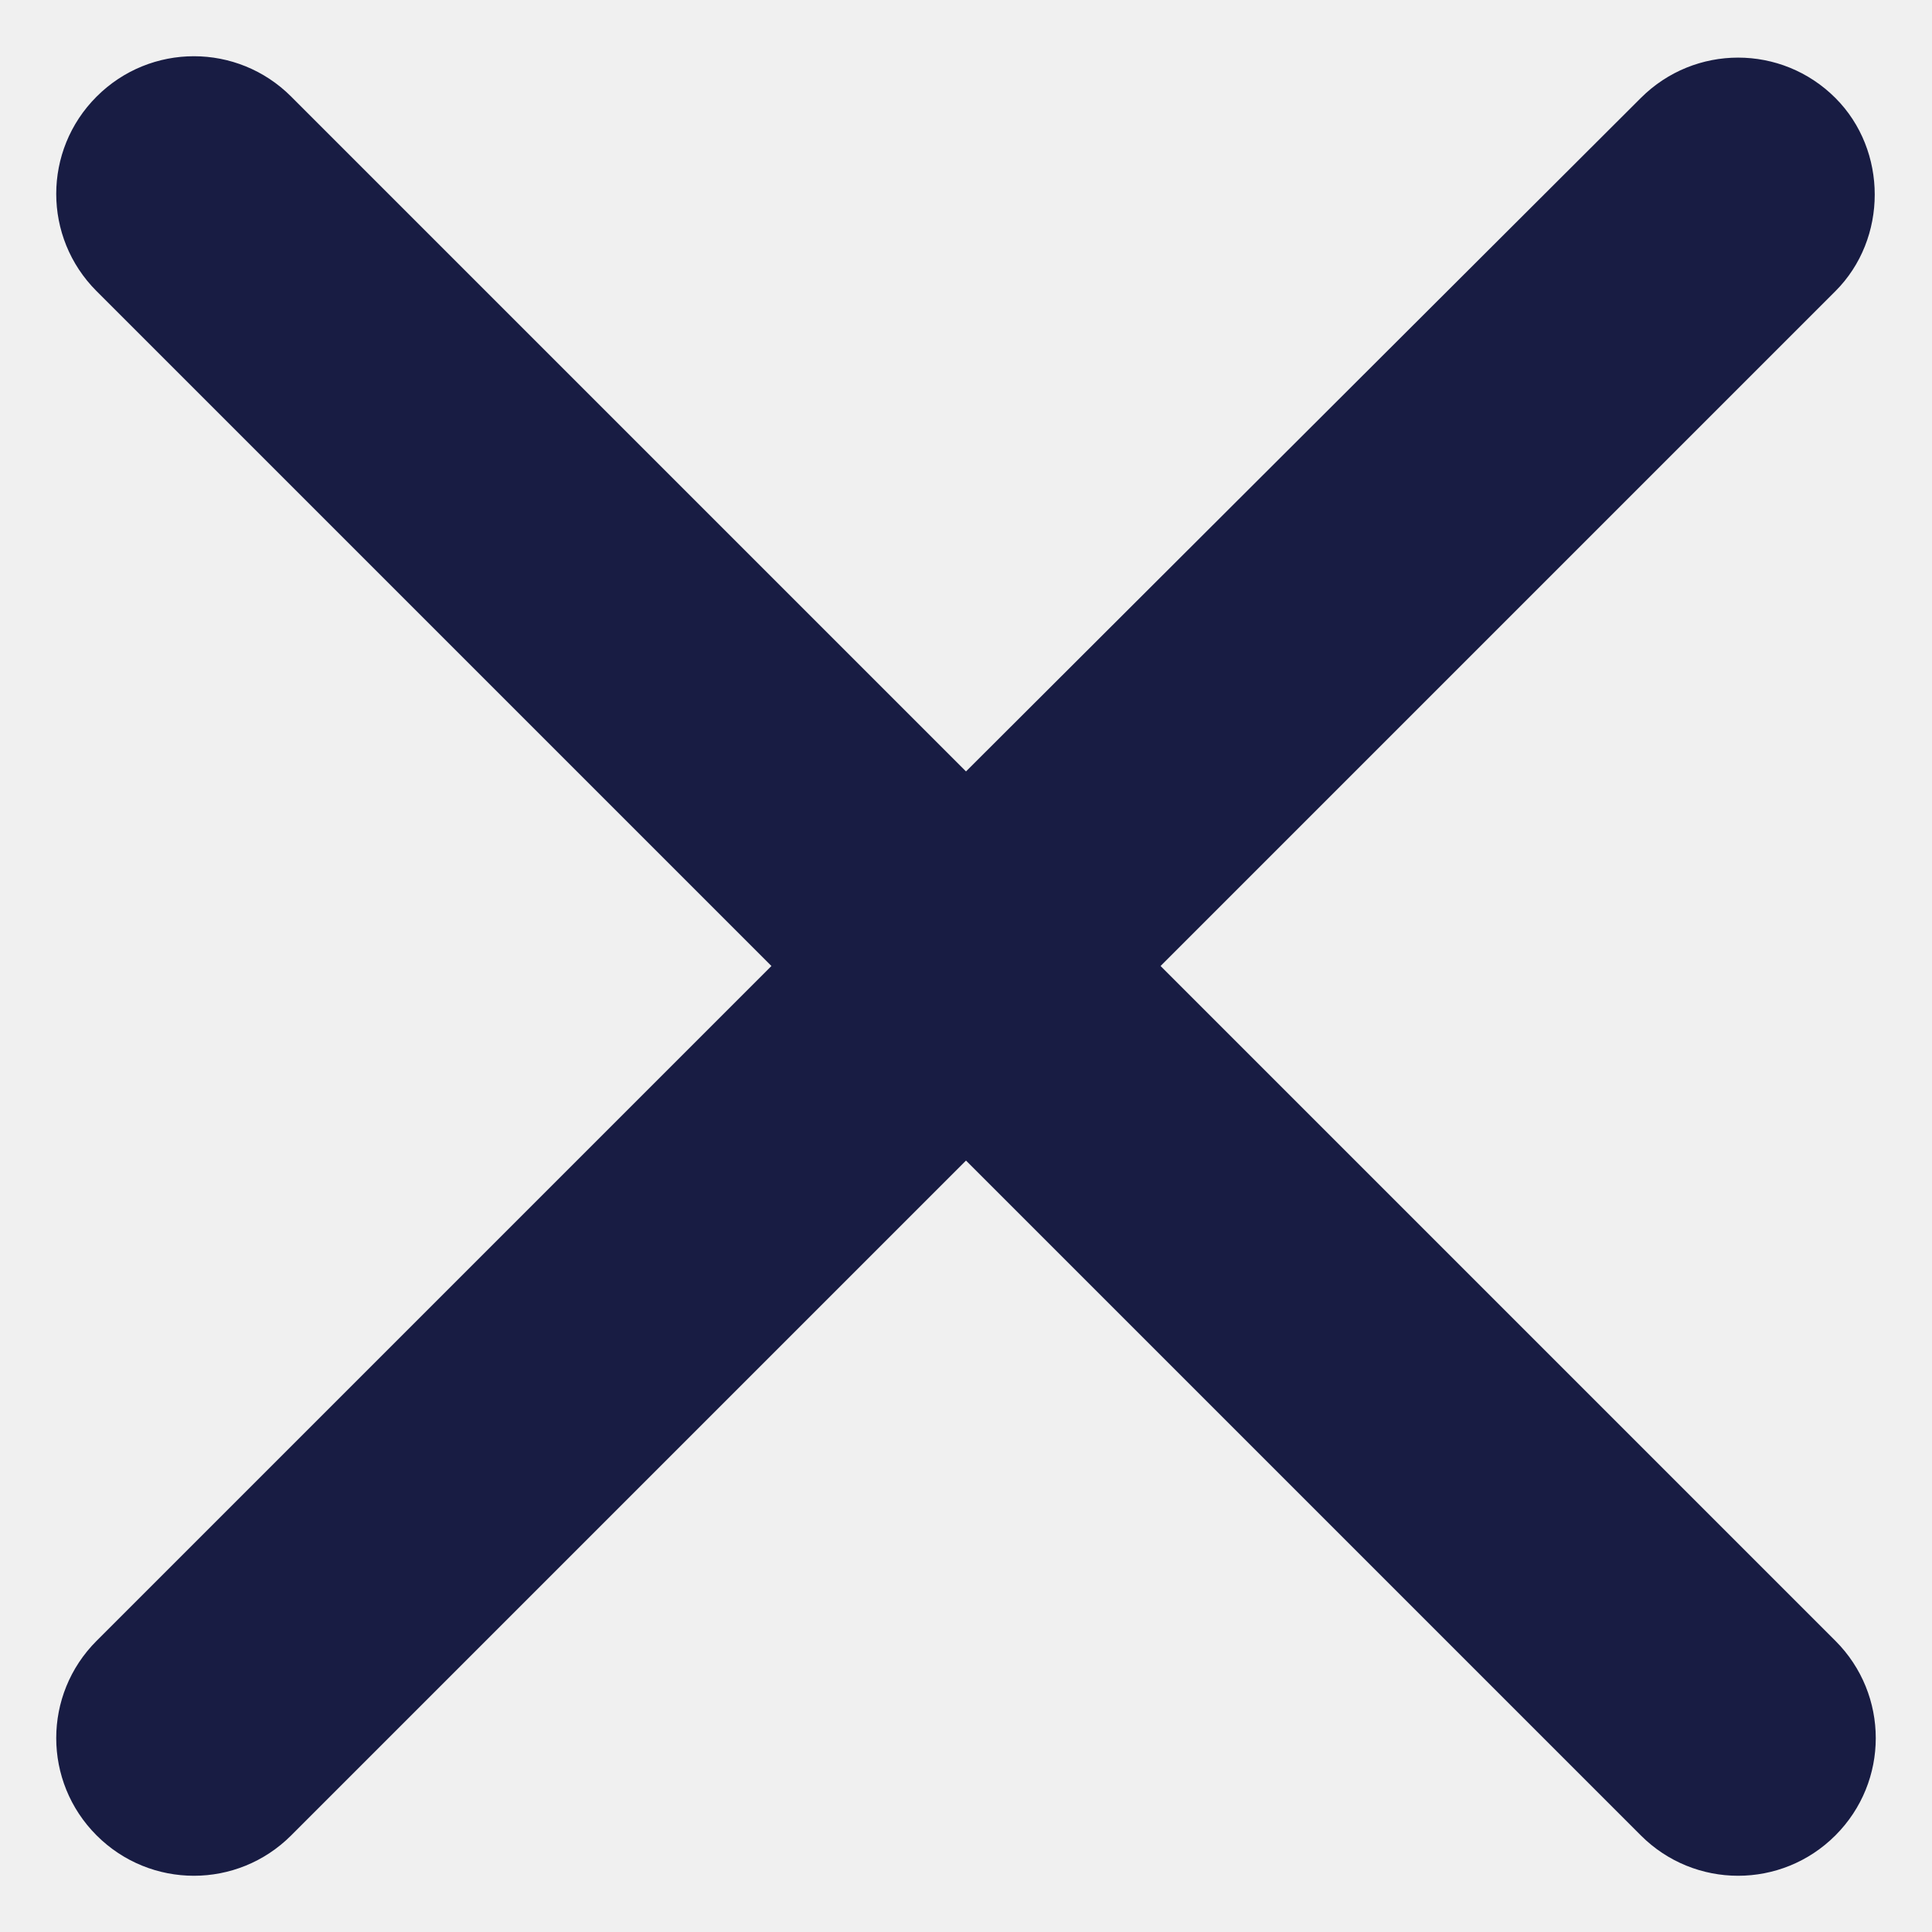
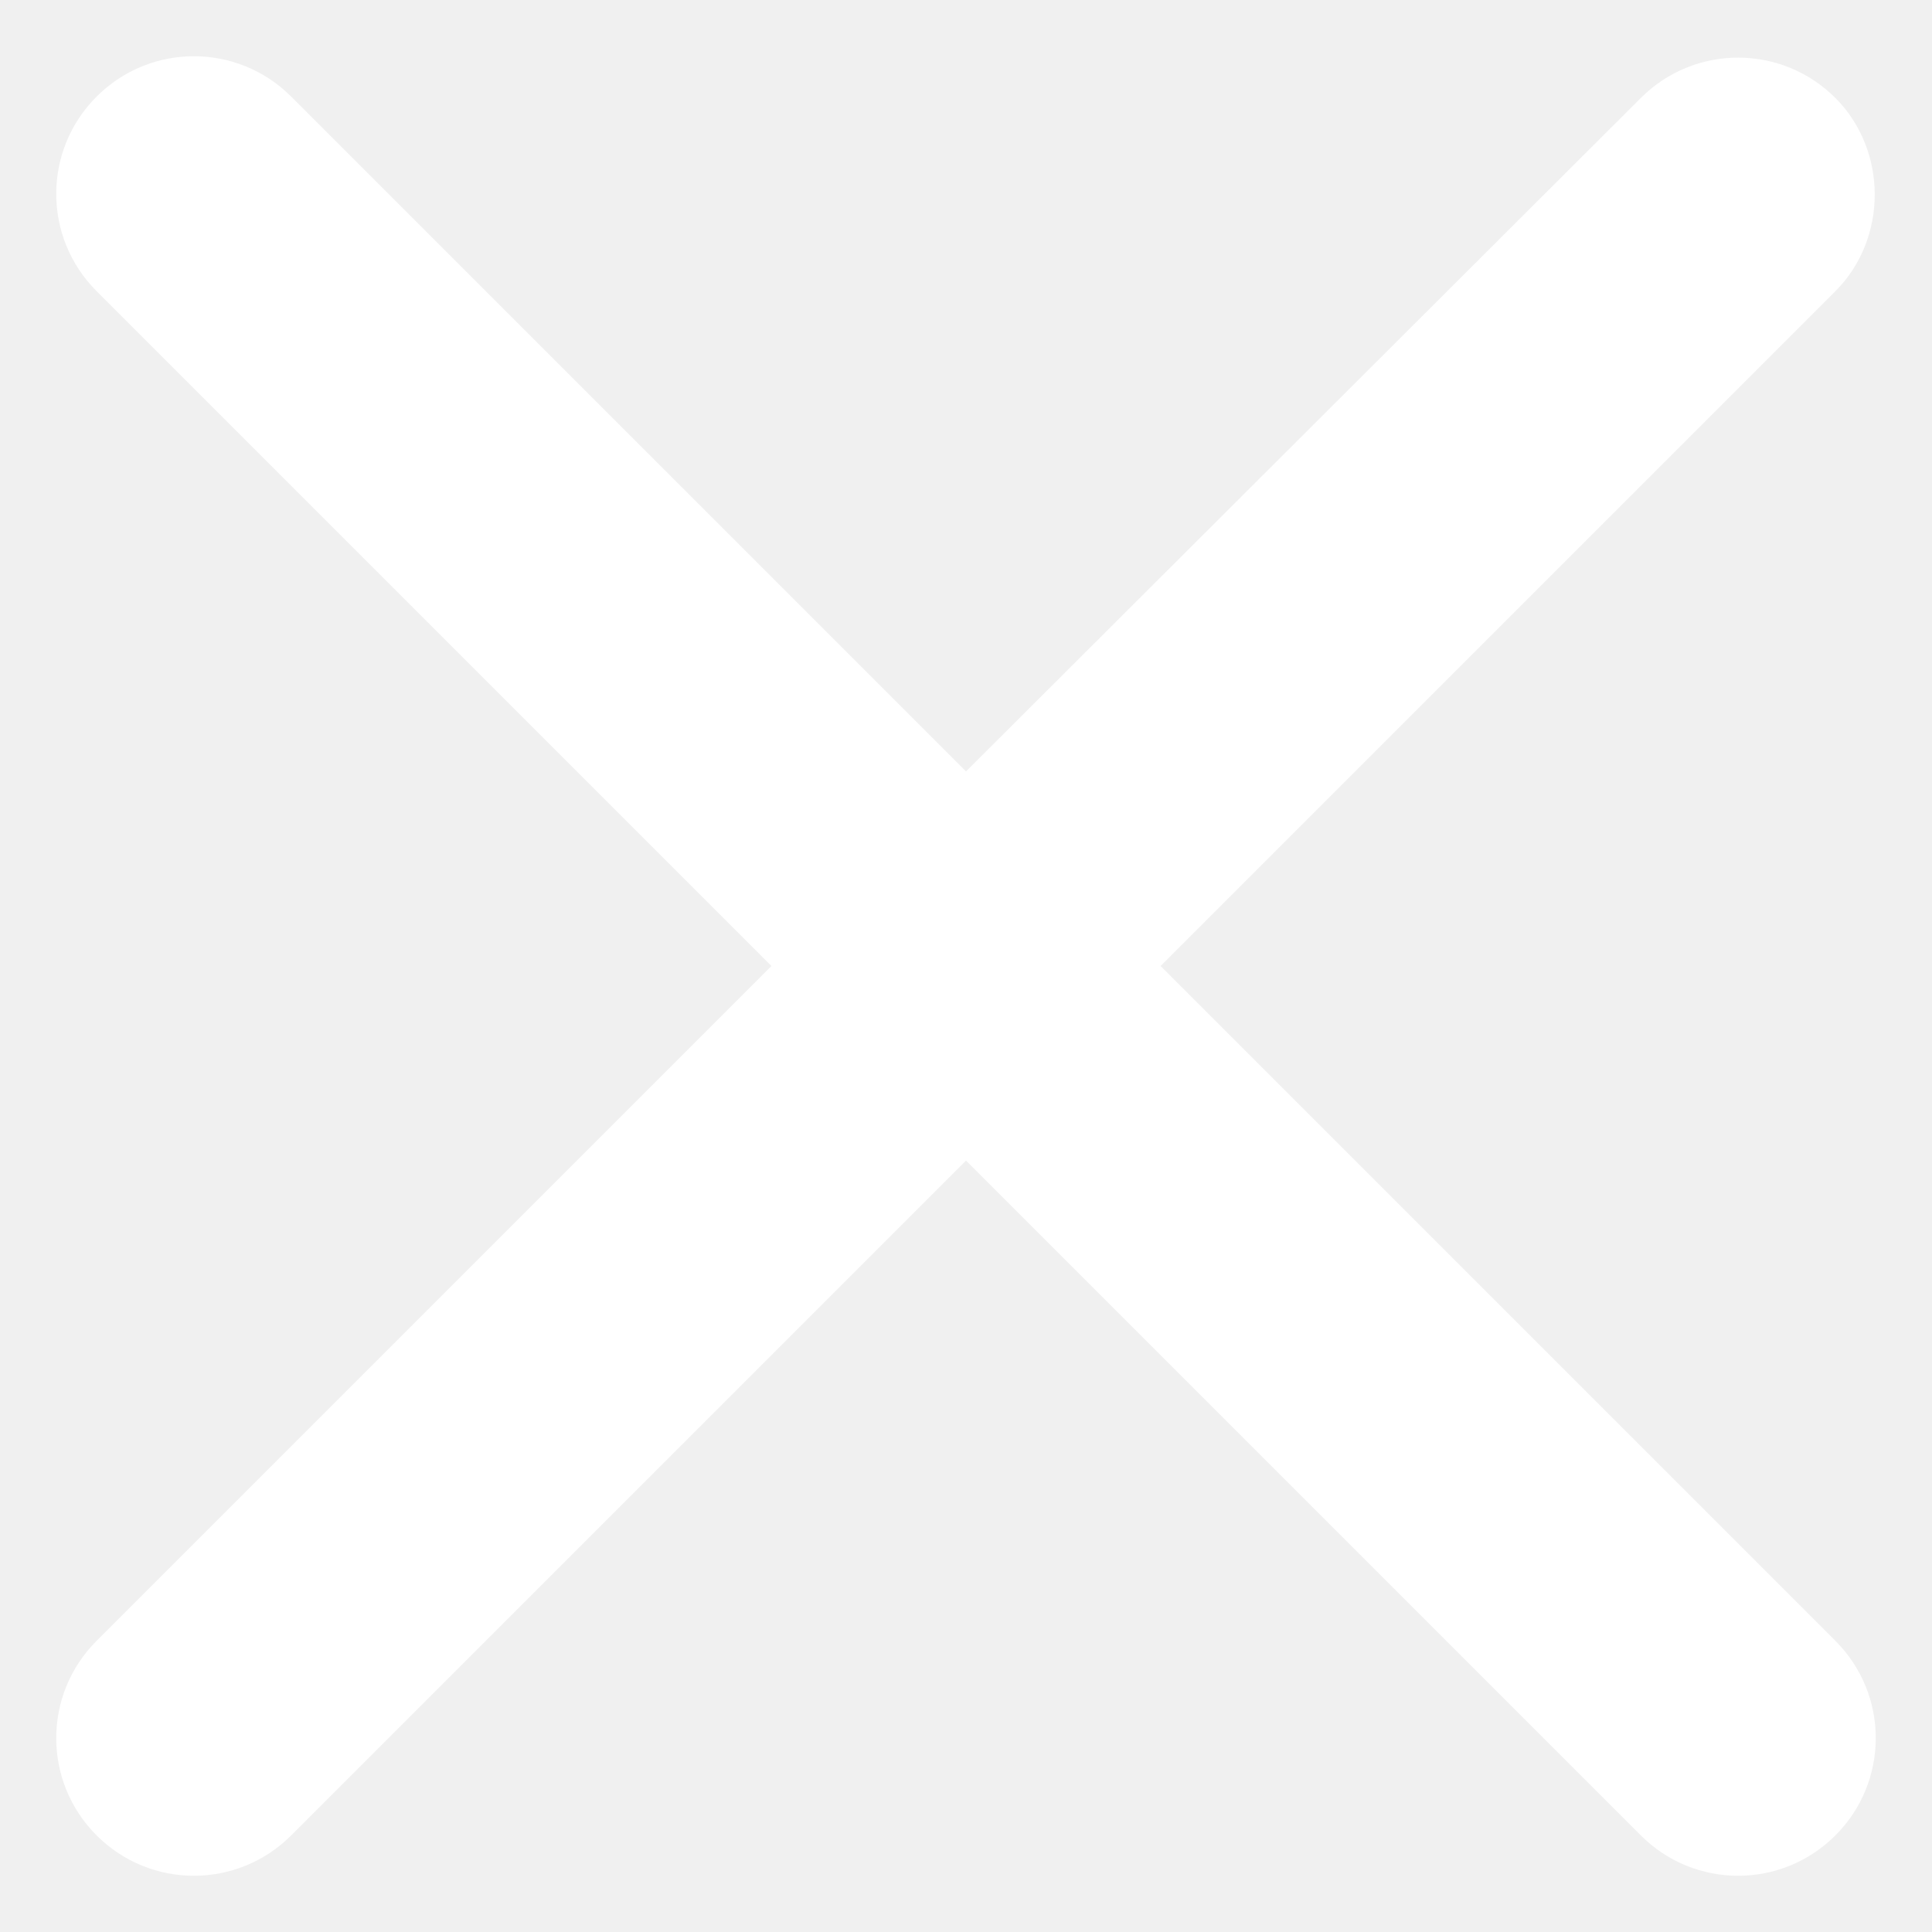
<svg xmlns="http://www.w3.org/2000/svg" width="14" height="14" viewBox="0 0 14 14" fill="none">
-   <path fill-rule="evenodd" clip-rule="evenodd" d="M13.3 0.71C12.91 0.32 12.28 0.32 11.89 0.71L7 5.59L2.11 0.7C1.72 0.31 1.09 0.31 0.7 0.7C0.31 1.09 0.31 1.72 0.7 2.11L5.59 7L0.7 11.89C0.31 12.28 0.31 12.91 0.7 13.3C1.09 13.69 1.72 13.69 2.11 13.3L7 8.41L11.89 13.3C12.28 13.69 12.91 13.69 13.3 13.3C13.69 12.91 13.69 12.28 13.3 11.89L8.41 7L13.3 2.11C13.68 1.73 13.68 1.09 13.3 0.71Z" fill="#181C43" />
+   <path fill-rule="evenodd" clip-rule="evenodd" d="M13.3 0.71C12.91 0.32 12.28 0.32 11.89 0.71L7 5.59L2.11 0.7C1.72 0.31 1.09 0.31 0.7 0.7C0.31 1.09 0.31 1.72 0.7 2.11L5.59 7L0.7 11.89C0.31 12.28 0.31 12.91 0.7 13.3C1.09 13.69 1.72 13.69 2.11 13.3L7 8.41L11.89 13.3C12.28 13.69 12.91 13.69 13.3 13.3C13.69 12.91 13.69 12.28 13.3 11.89L8.41 7L13.3 2.11C13.68 1.73 13.68 1.09 13.3 0.71Z" fill="white" />
</svg>
